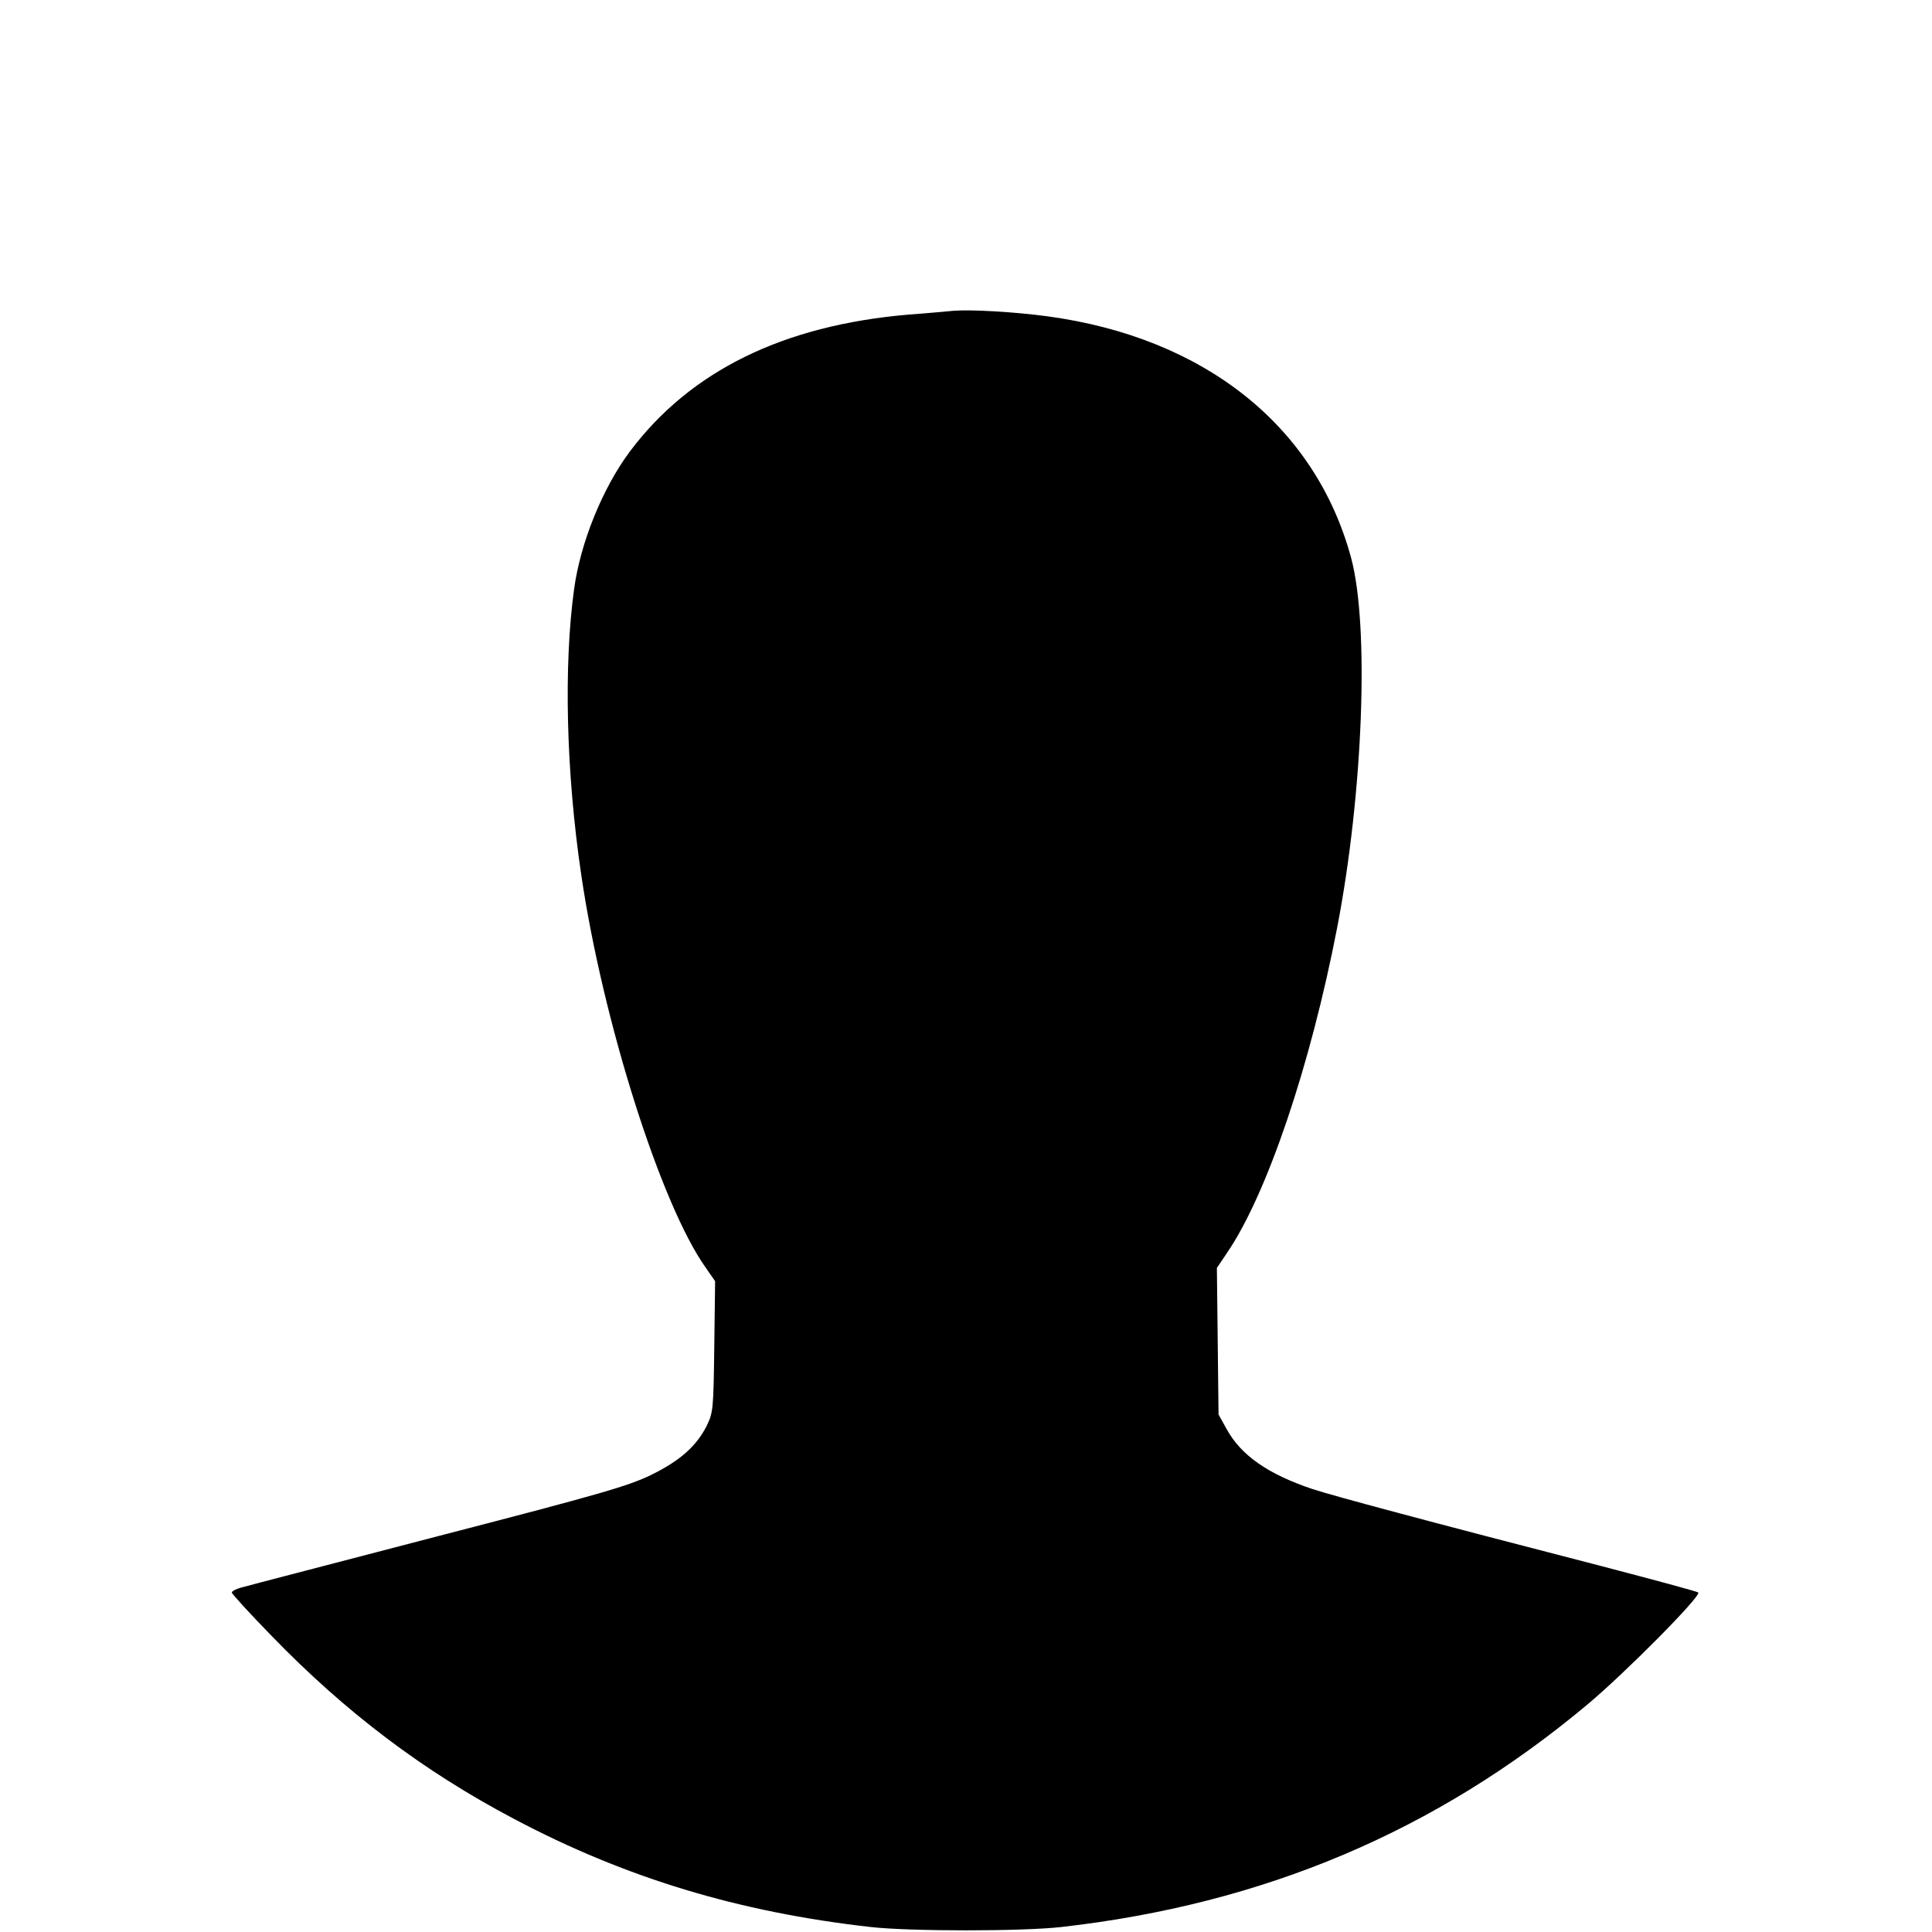
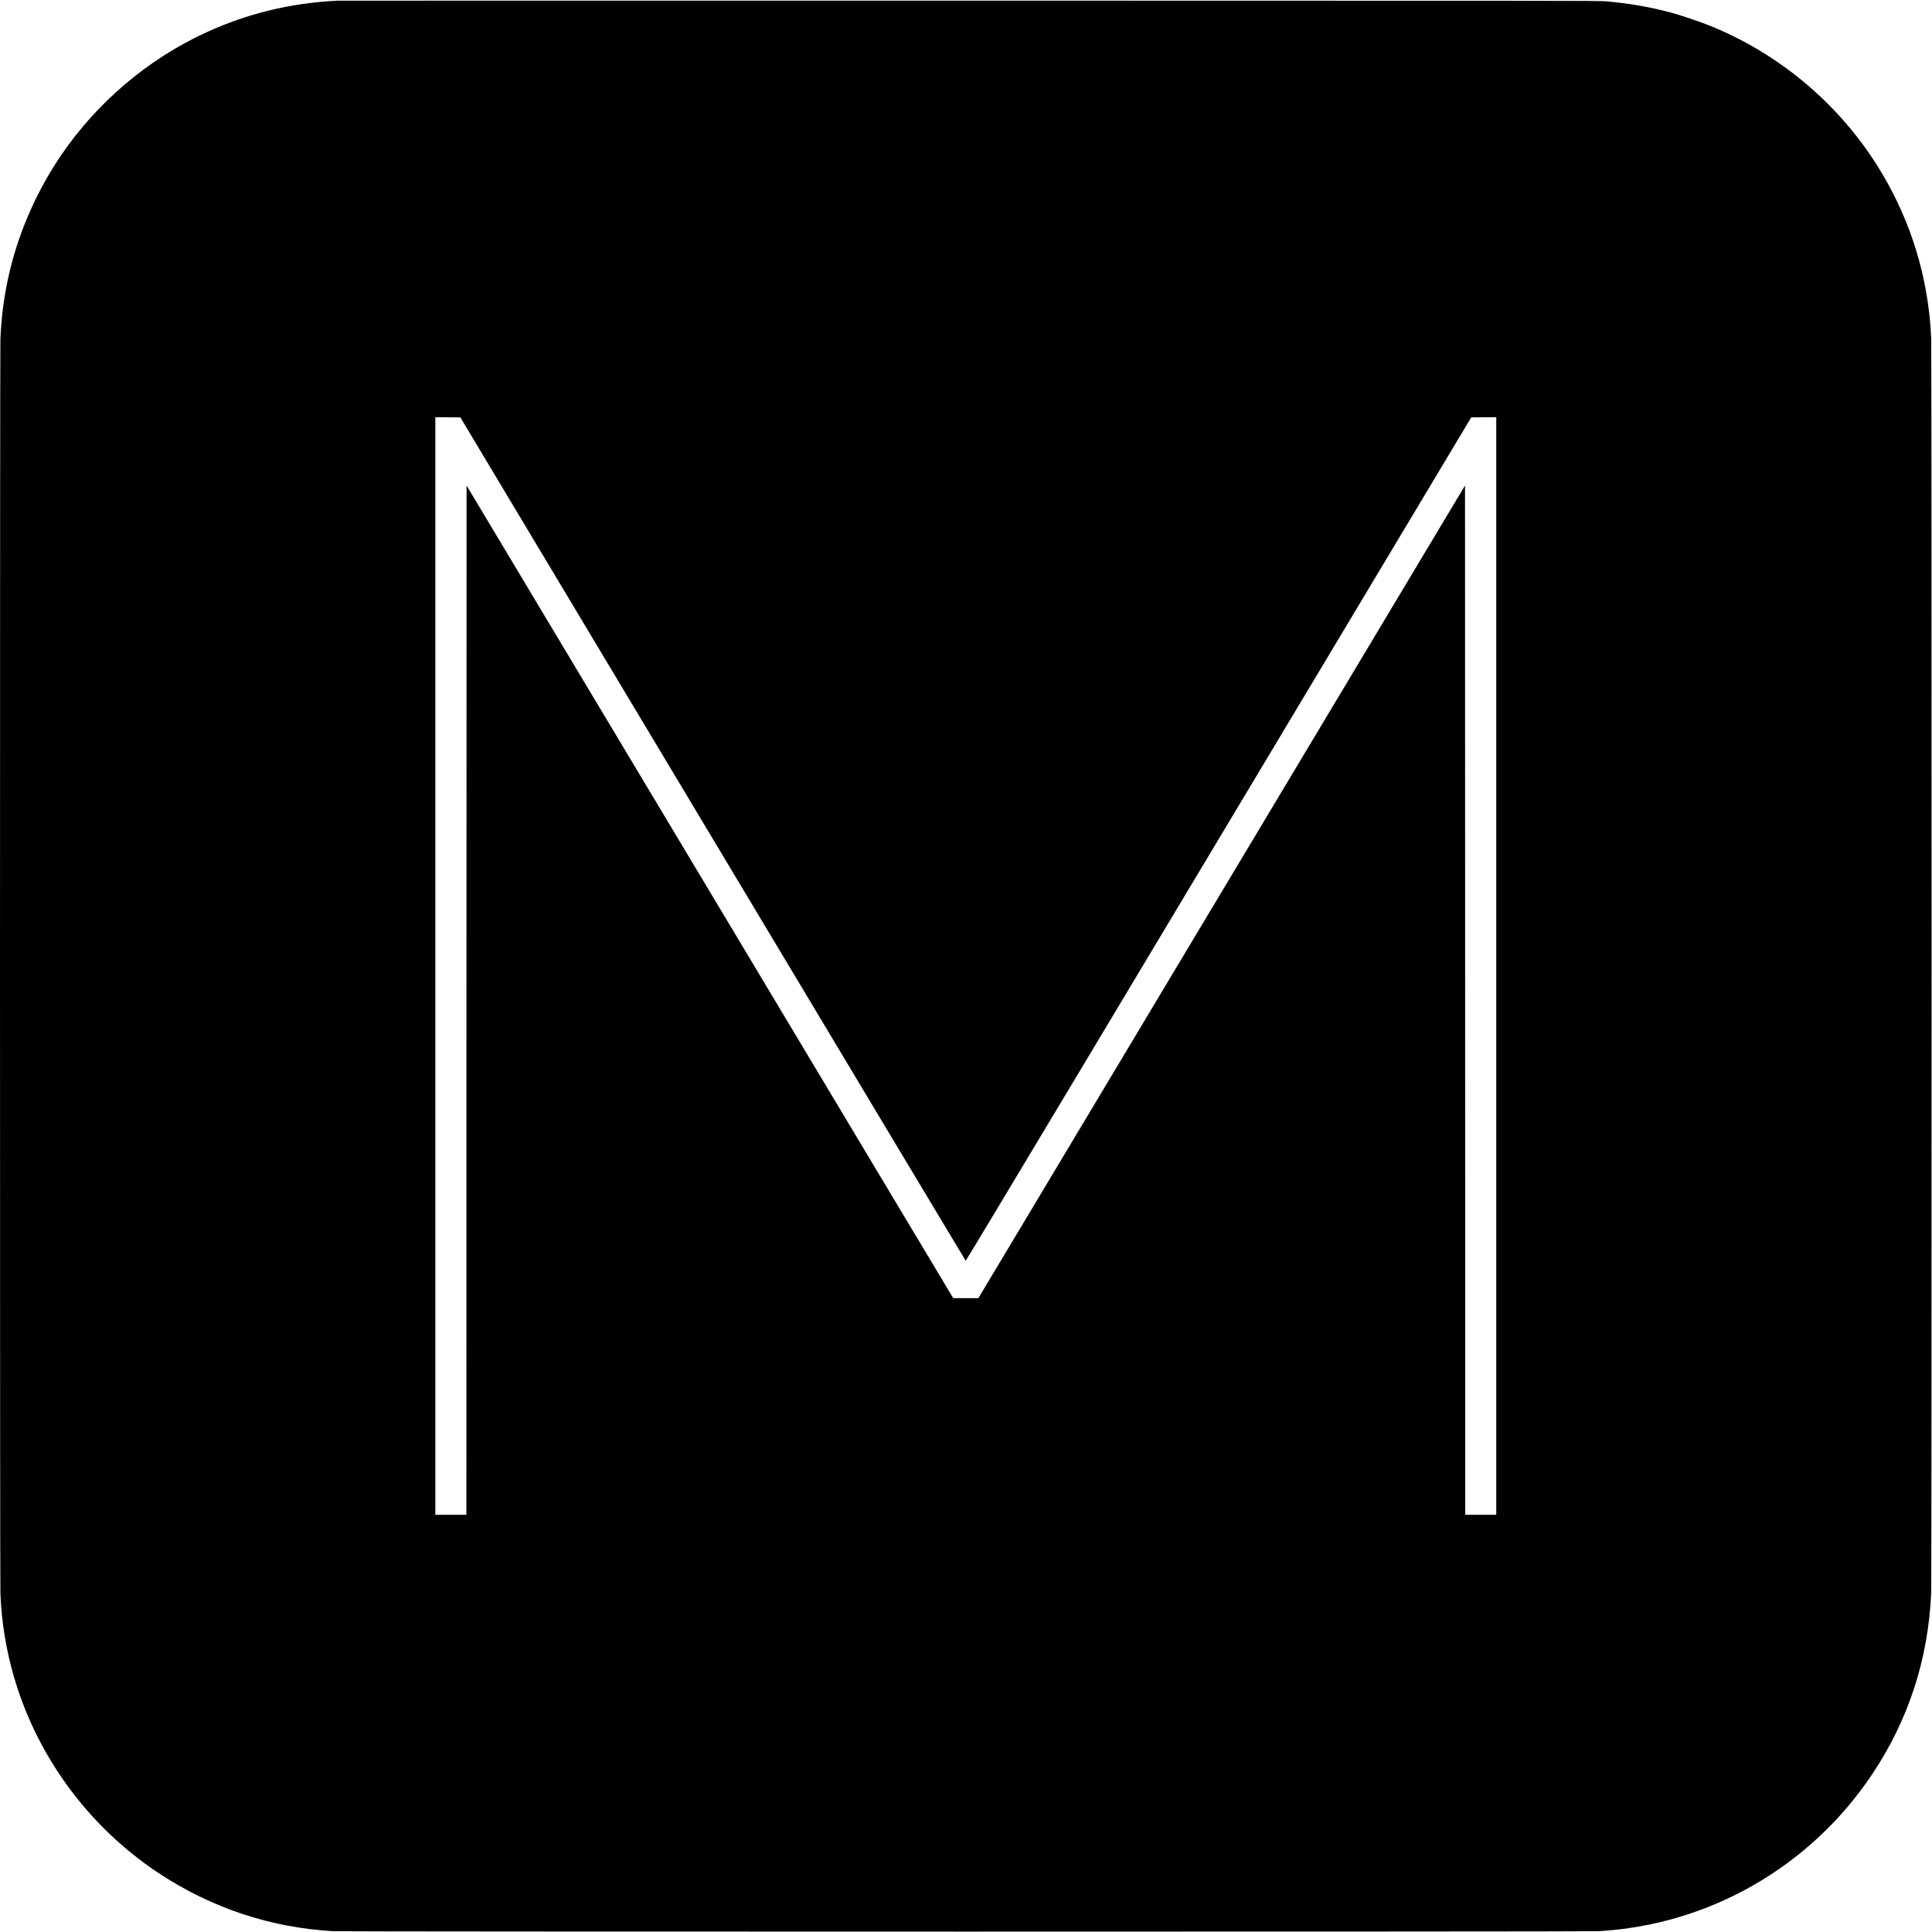
- <svg xmlns="http://www.w3.org/2000/svg" version="1.0" width="700pt" height="700pt" viewBox="0 0 700 700" preserveAspectRatio="xMidYMid meet">
-   <g transform="translate(0,700) scale(0.1,-0.1)" fill="#000000" stroke="none">
-     <path d="M3455 5874 c-22 -2 -96 -9 -165 -14 -453 -39 -789 -204 -1008 -496 -99 -133 -179 -330 -202 -499 -38 -277 -29 -663 26 -1035 78 -530 289 -1196 451 -1423 l34 -49 -3 -236 c-3 -228 -4 -239 -27 -287 -37 -74 -96 -127 -202 -179 -83 -40 -174 -67 -769 -221 -371 -97 -692 -180 -712 -186 -21 -5 -38 -14 -38 -19 0 -5 64 -75 143 -156 270 -279 551 -491 879 -664 404 -214 814 -338 1293 -392 142 -16 548 -16 690 0 733 83 1356 346 1905 805 139 116 416 396 403 407 -4 4 -161 46 -348 95 -639 165 -970 254 -1050 280 -161 54 -258 122 -310 216 l-30 54 -3 266 -3 265 37 55 c144 211 302 677 399 1179 94 488 117 1093 50 1340 -130 478 -532 797 -1100 874 -119 16 -276 25 -340 20z" />
+ <svg xmlns="http://www.w3.org/2000/svg" version="1.0" width="4793pt" height="4793pt" viewBox="0 0 4793 4793" preserveAspectRatio="xMidYMid meet">
+   <g transform="translate(0,4793) scale(0.1,-0.1)" fill="#000000" stroke="none">
+     <path d="M8360 47913 c-1179 -63 -2232 -320 -3266 -797 -1428 -659 -2686 -1727 -3578 -3038 -593 -873 -1026 -1848 -1271 -2861 -134 -558 -209 -1100 -235 -1702 -13 -316 -13 -30796 0 -31105 22 -509 73 -927 171 -1410 457 -2248 1827 -4267 3764 -5545 1304 -860 2766 -1346 4319 -1435 248 -14 31144 -14 31392 0 2741 157 5242 1588 6781 3880 906 1351 1401 2866 1473 4510 13 309 13 30789 0 31105 -12 269 -24 426 -51 660 -161 1399 -658 2730 -1455 3903 -982 1443 -2388 2574 -4004 3222 -257 103 -706 253 -955 320 -520 138 -976 218 -1590 277 -170 16 -1083 17 -15810 18 -8596 1 -15655 0 -15685 -2z m9326 -20798 c3445 -5753 6268 -10461 6272 -10463 5 -1 1331 2206 2948 4905 1616 2699 4436 7408 6266 10463 l3327 5555 310 3 311 2 0 -13615 0 -13615 -385 0 -385 0 -2 12767 -3 12768 -6037 -10080 -6036 -10080 -312 0 -312 0 -1327 2215 c-729 1218 -3445 5754 -6036 10080 l-4710 7865 -3 -12768 -2 -12767 -385 0 -385 0 0 13615 0 13615 311 -2 310 -3 6265 -10460z" />
  </g>
</svg>
